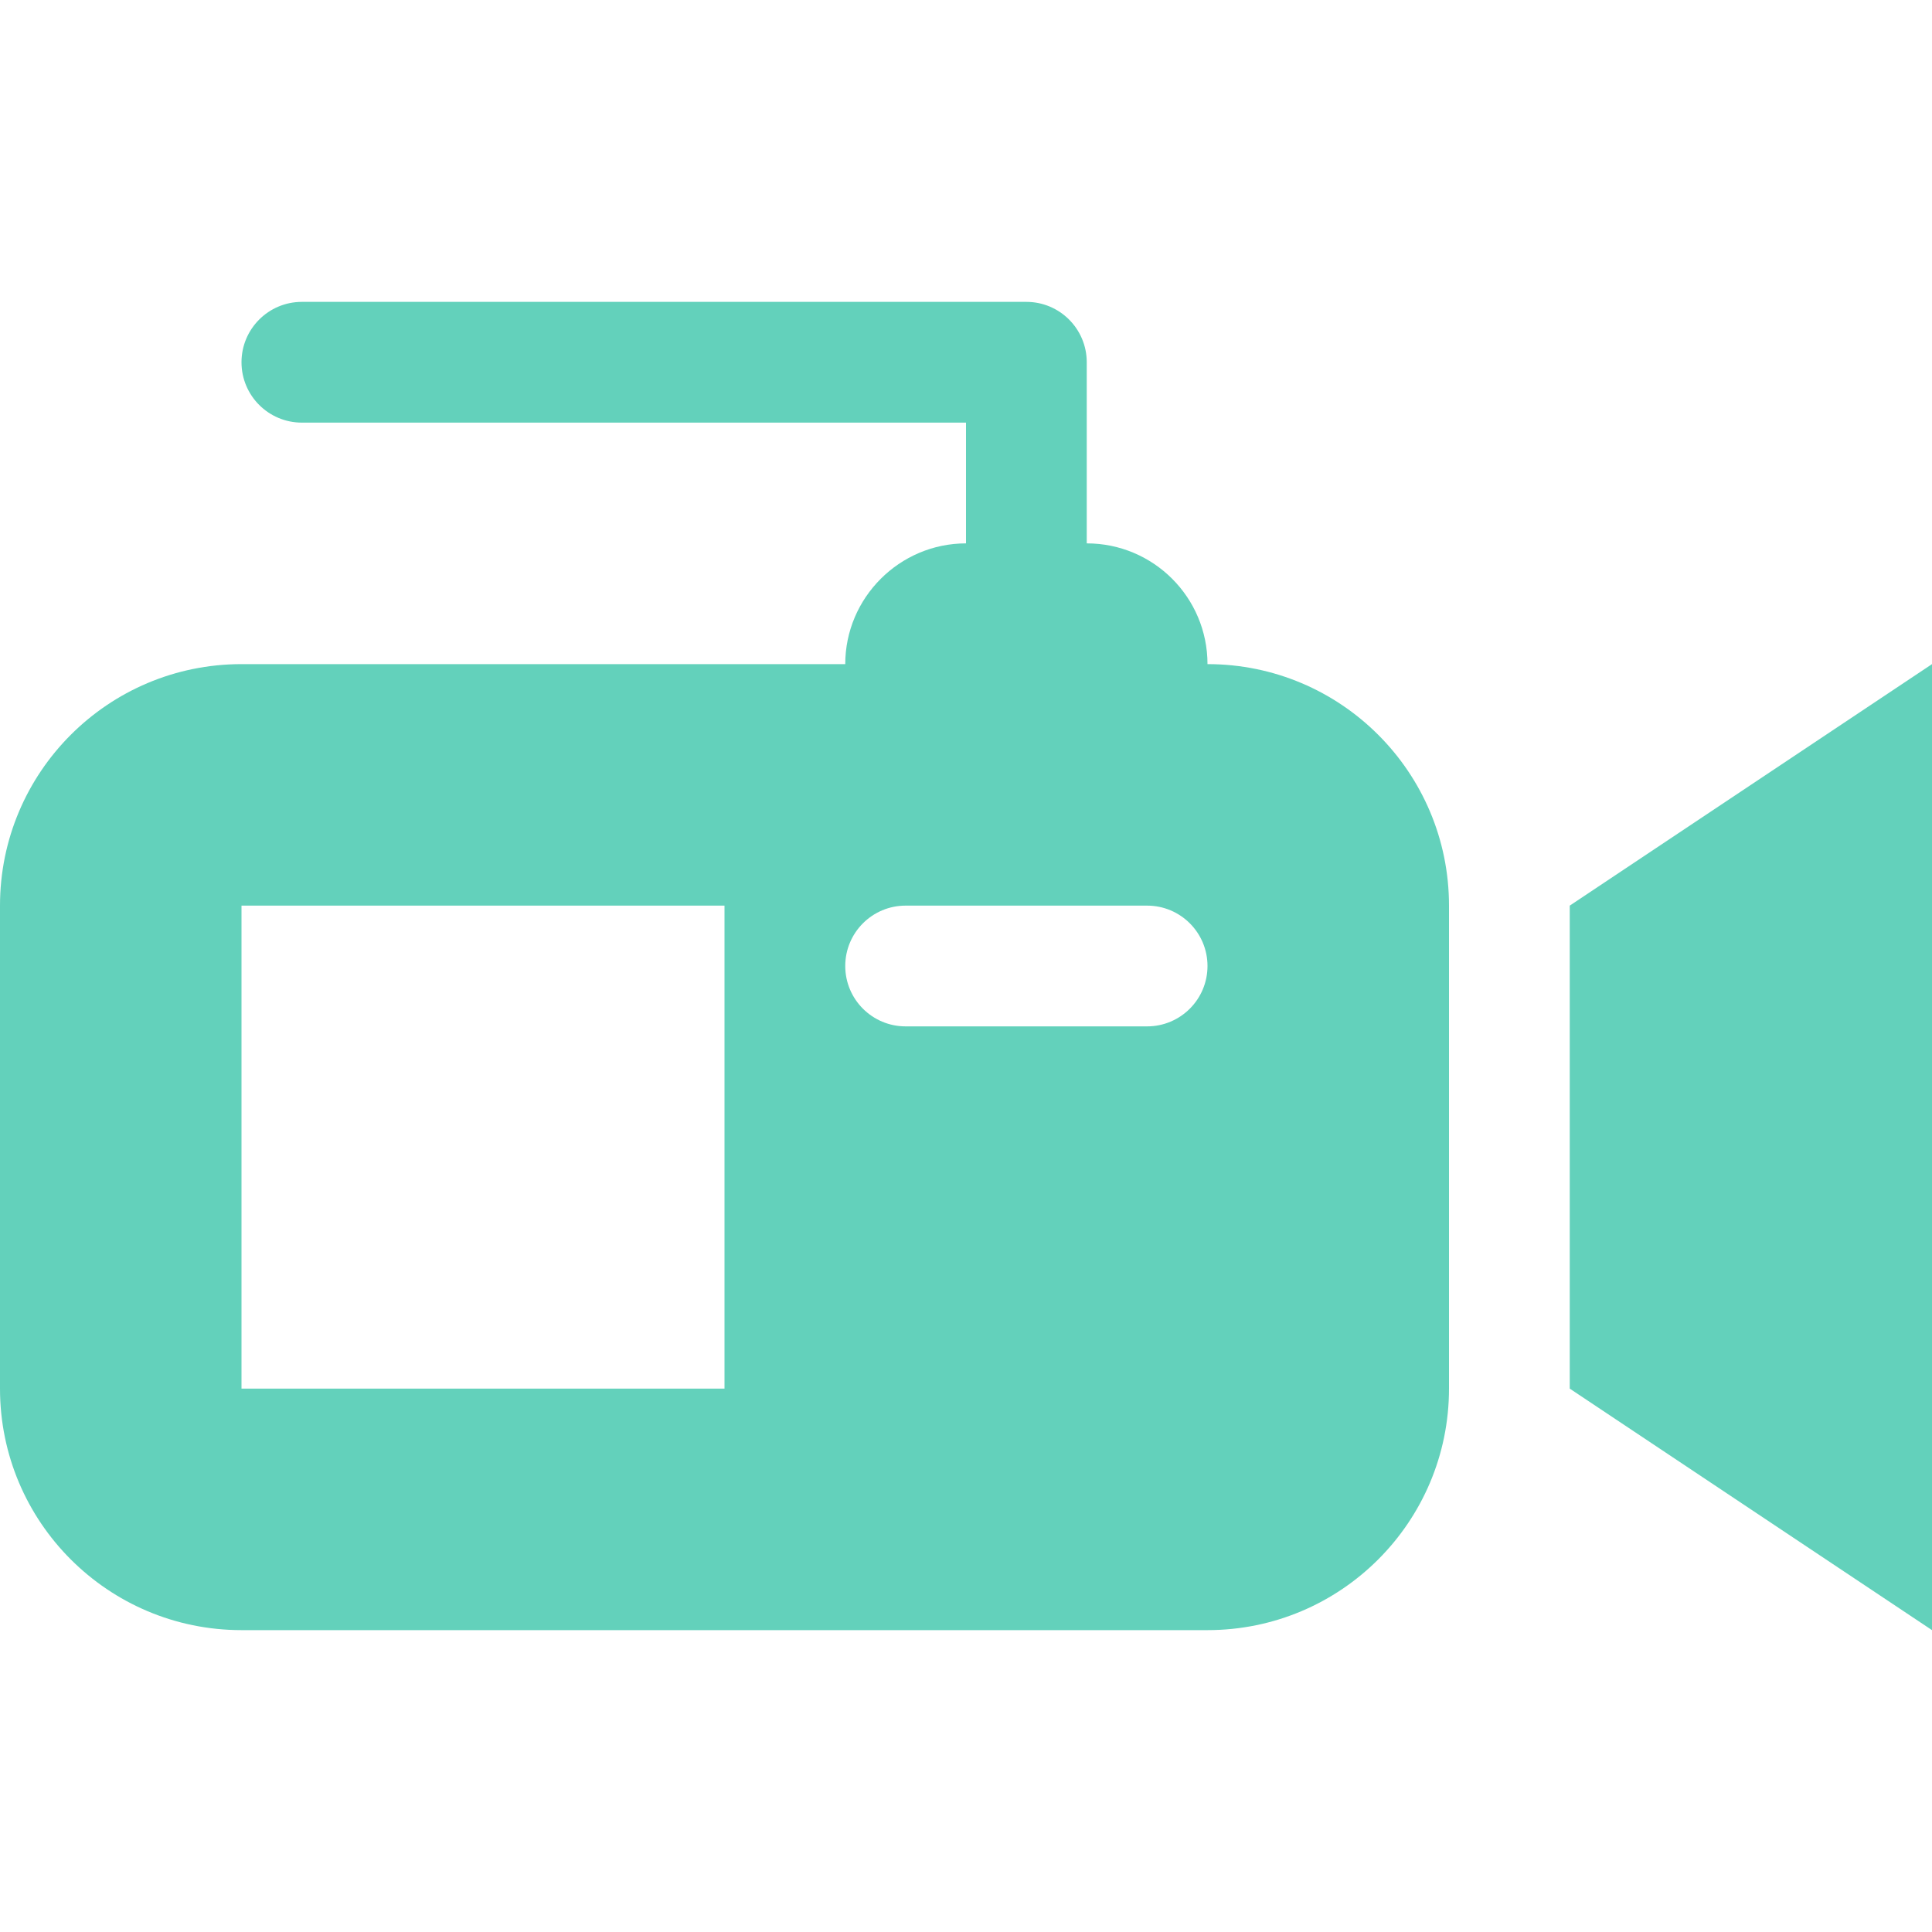
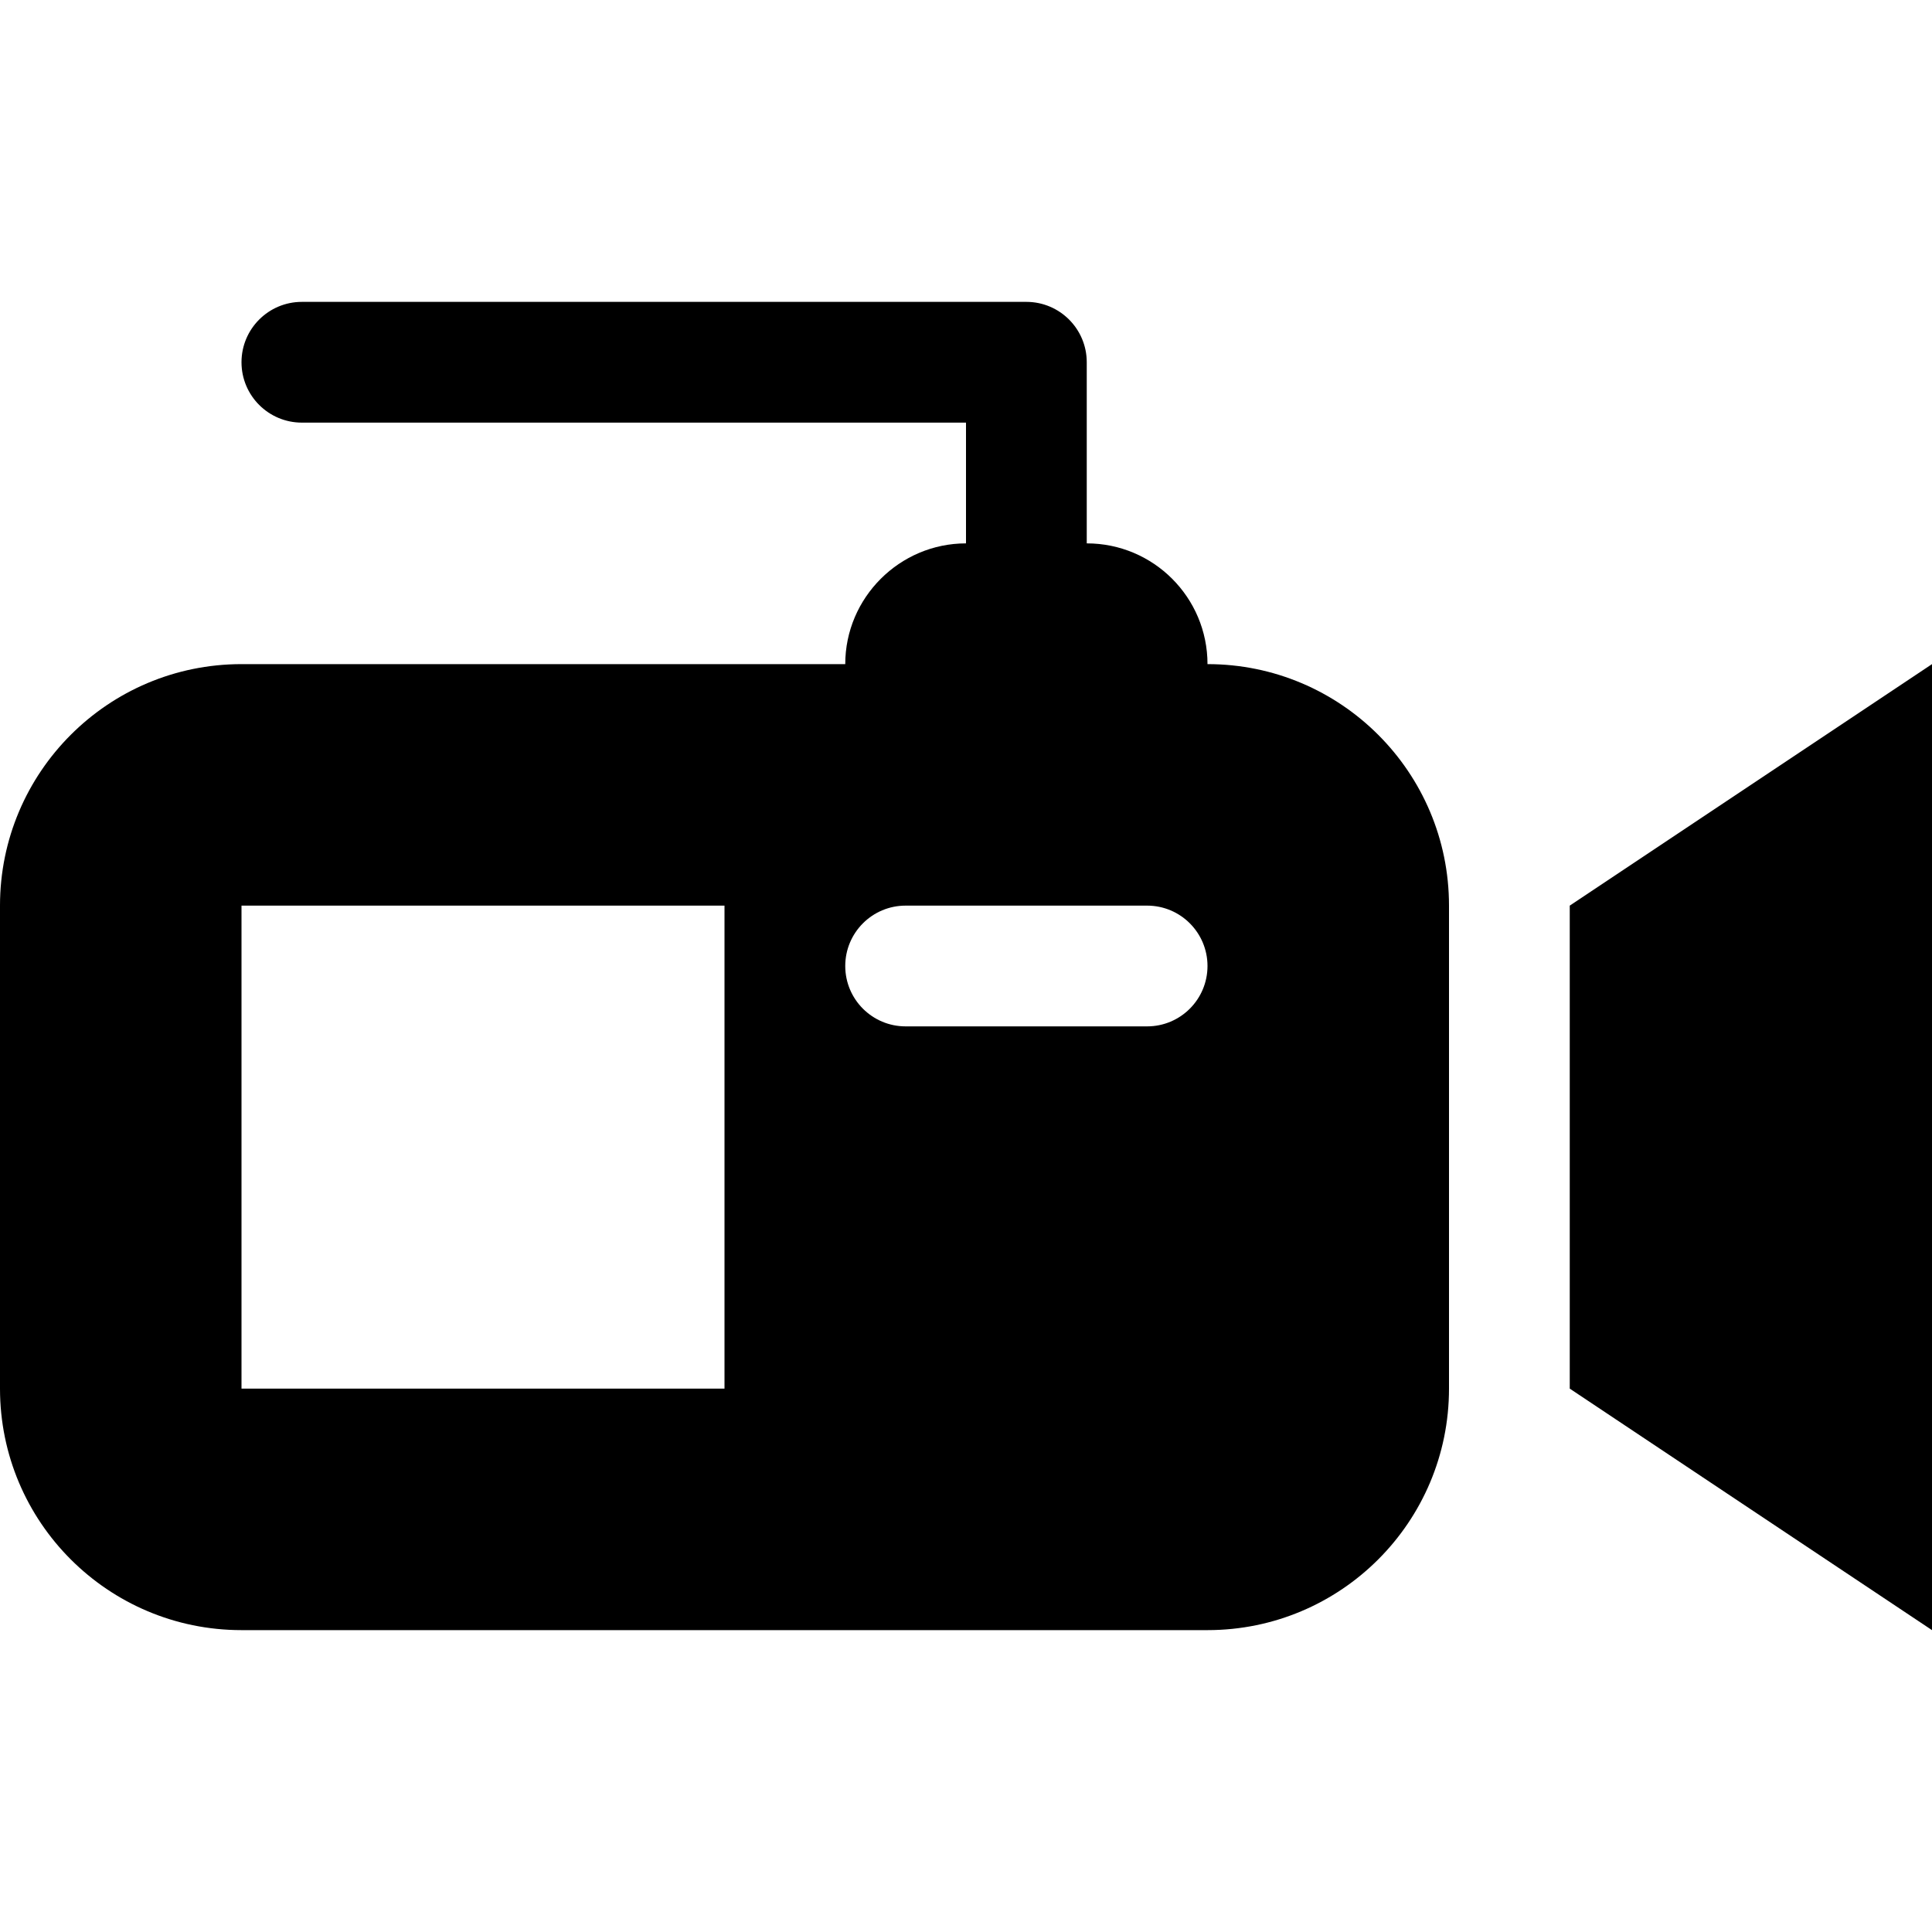
- <svg xmlns="http://www.w3.org/2000/svg" width="32" height="32" fill="#63d1bb">
+ <svg xmlns="http://www.w3.org/2000/svg" width="32" height="32">
  <path d="M26 15l6-4v16l-6-4v-8zm-2 0v8a4 4 0 0 1-4 4H4a4 4 0 0 1-4-4v-8a4 4 0 0 1 4-4h10c0-1.1.9-2 2-2V7H5a1 1 0 1 1 0-2h12a1 1 0 0 1 1 1v3a2 2 0 0 1 2 2 4 4 0 0 1 4 4zm-12 0H4v8h8v-8zm8 1a1 1 0 0 0-1-1h-4a1 1 0 1 0 0 2h4a1 1 0 0 0 1-1z" />
</svg>
